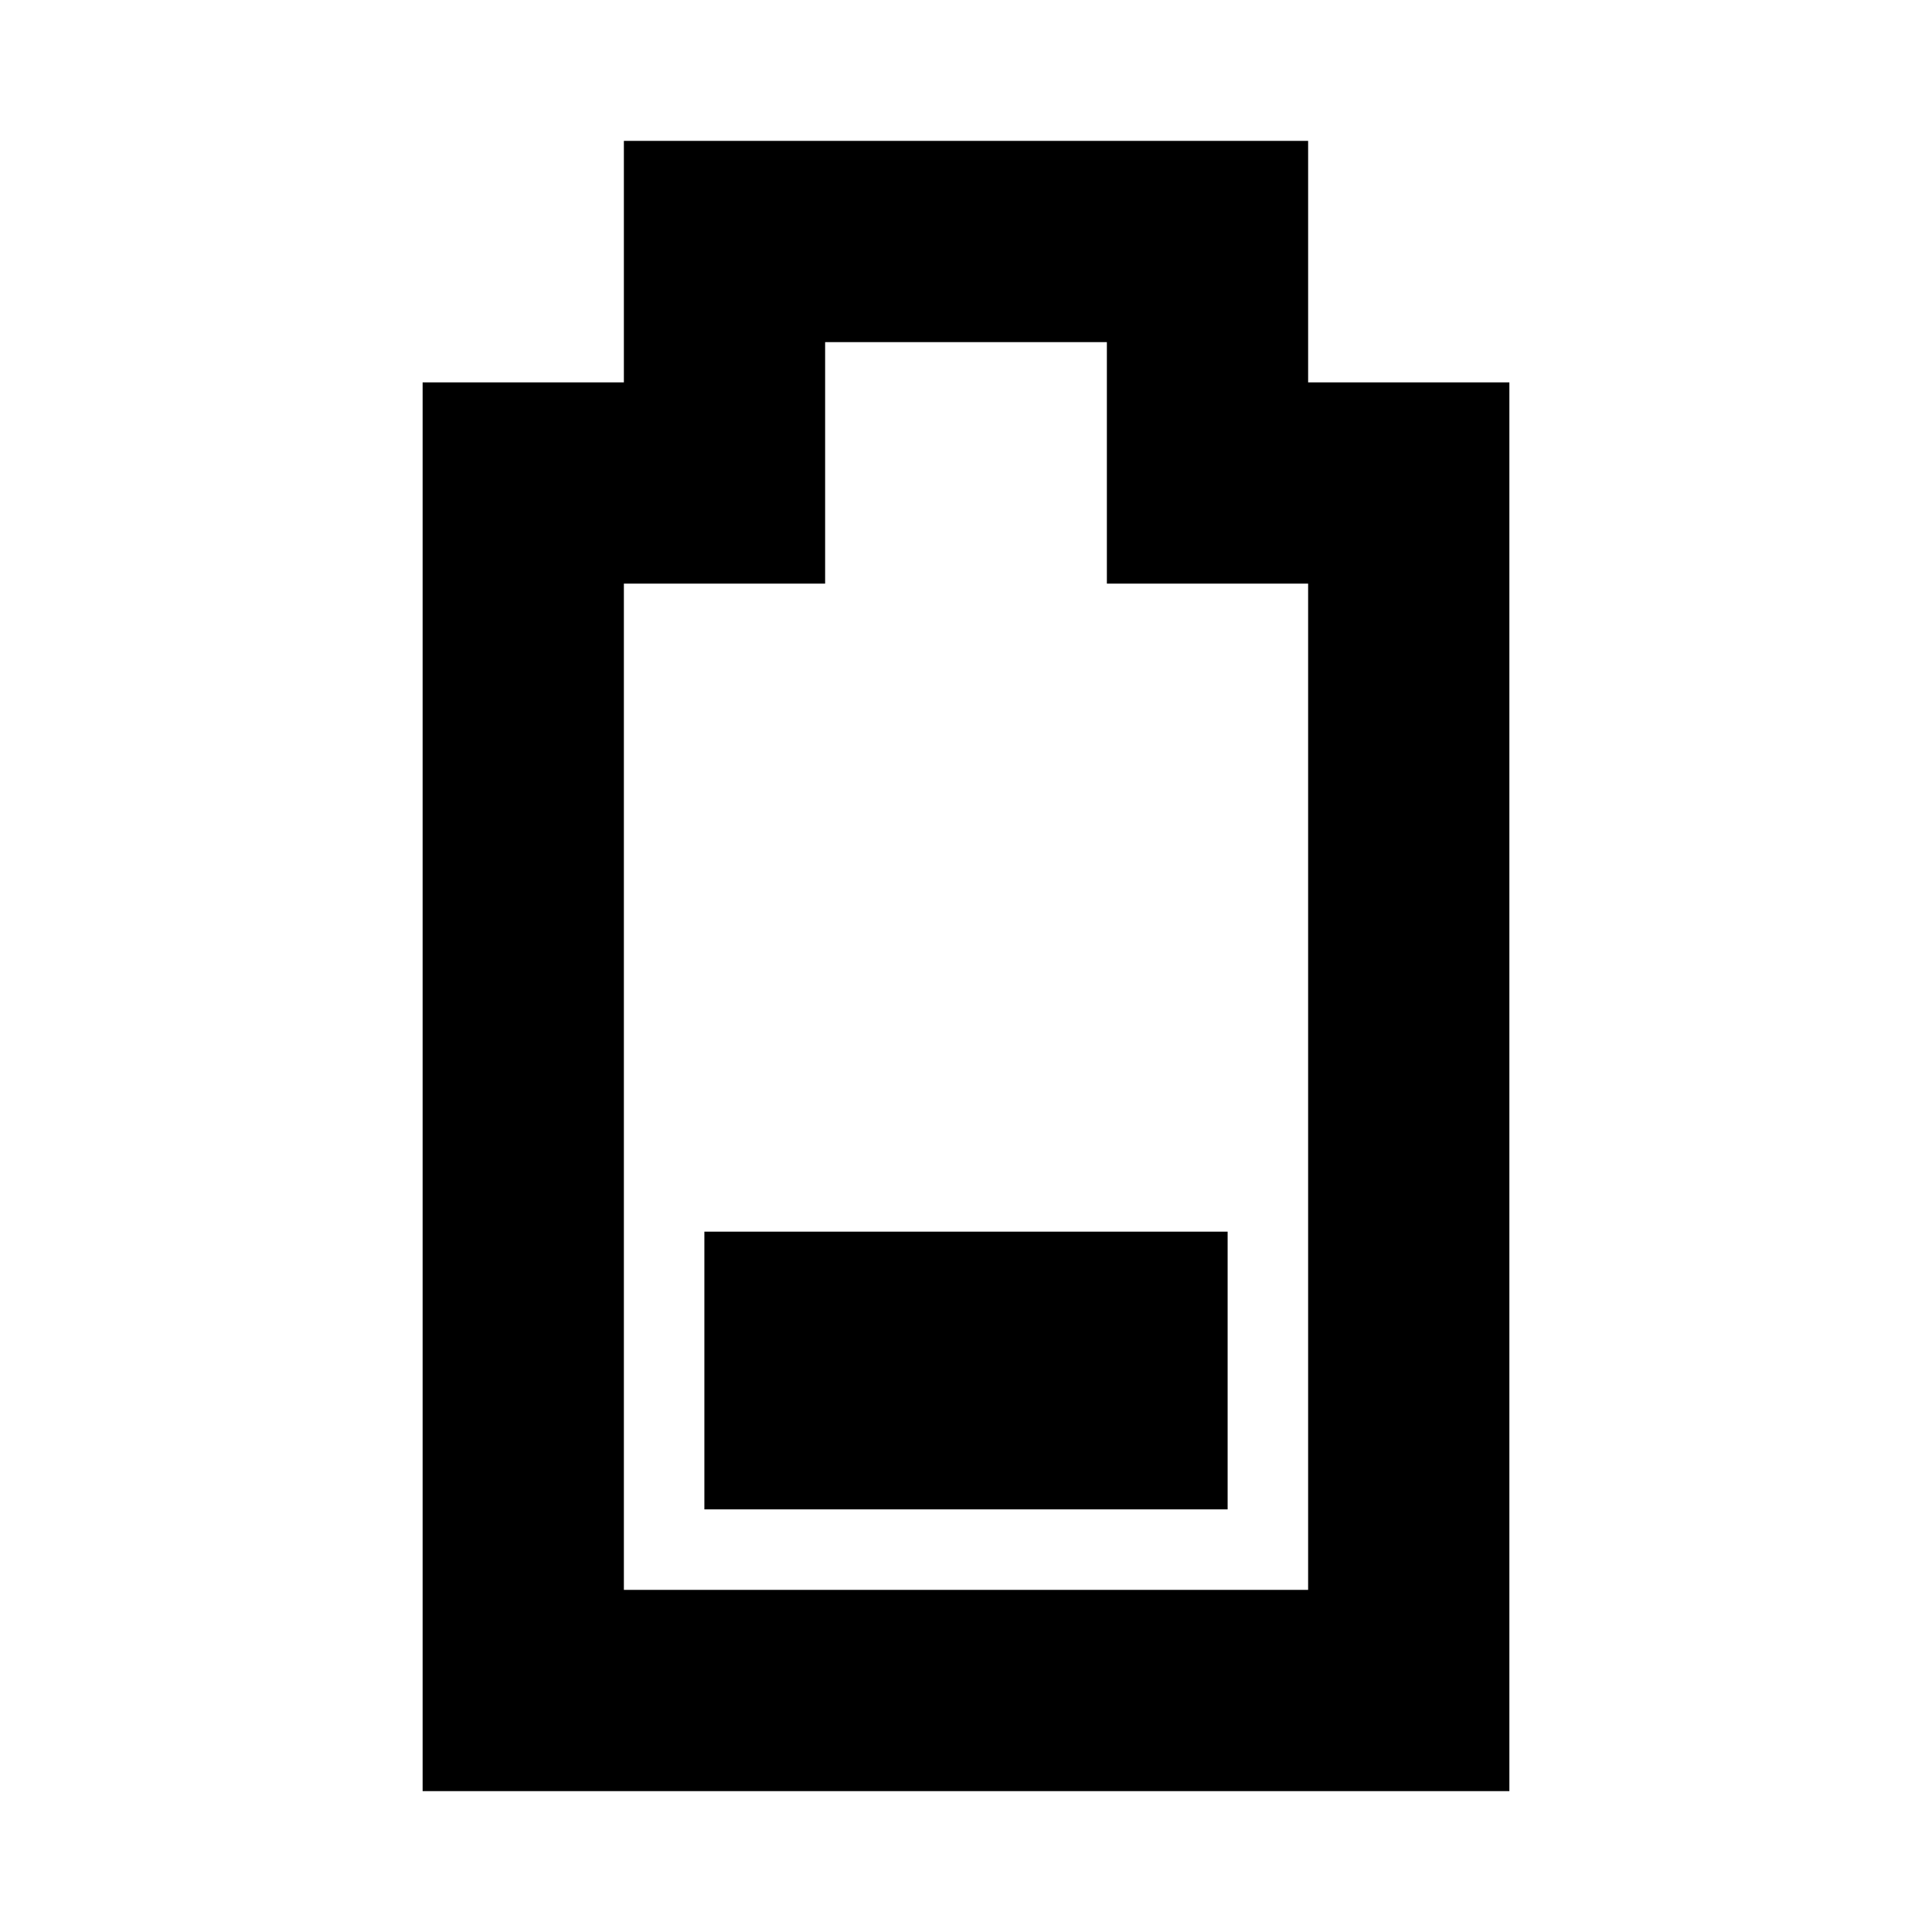
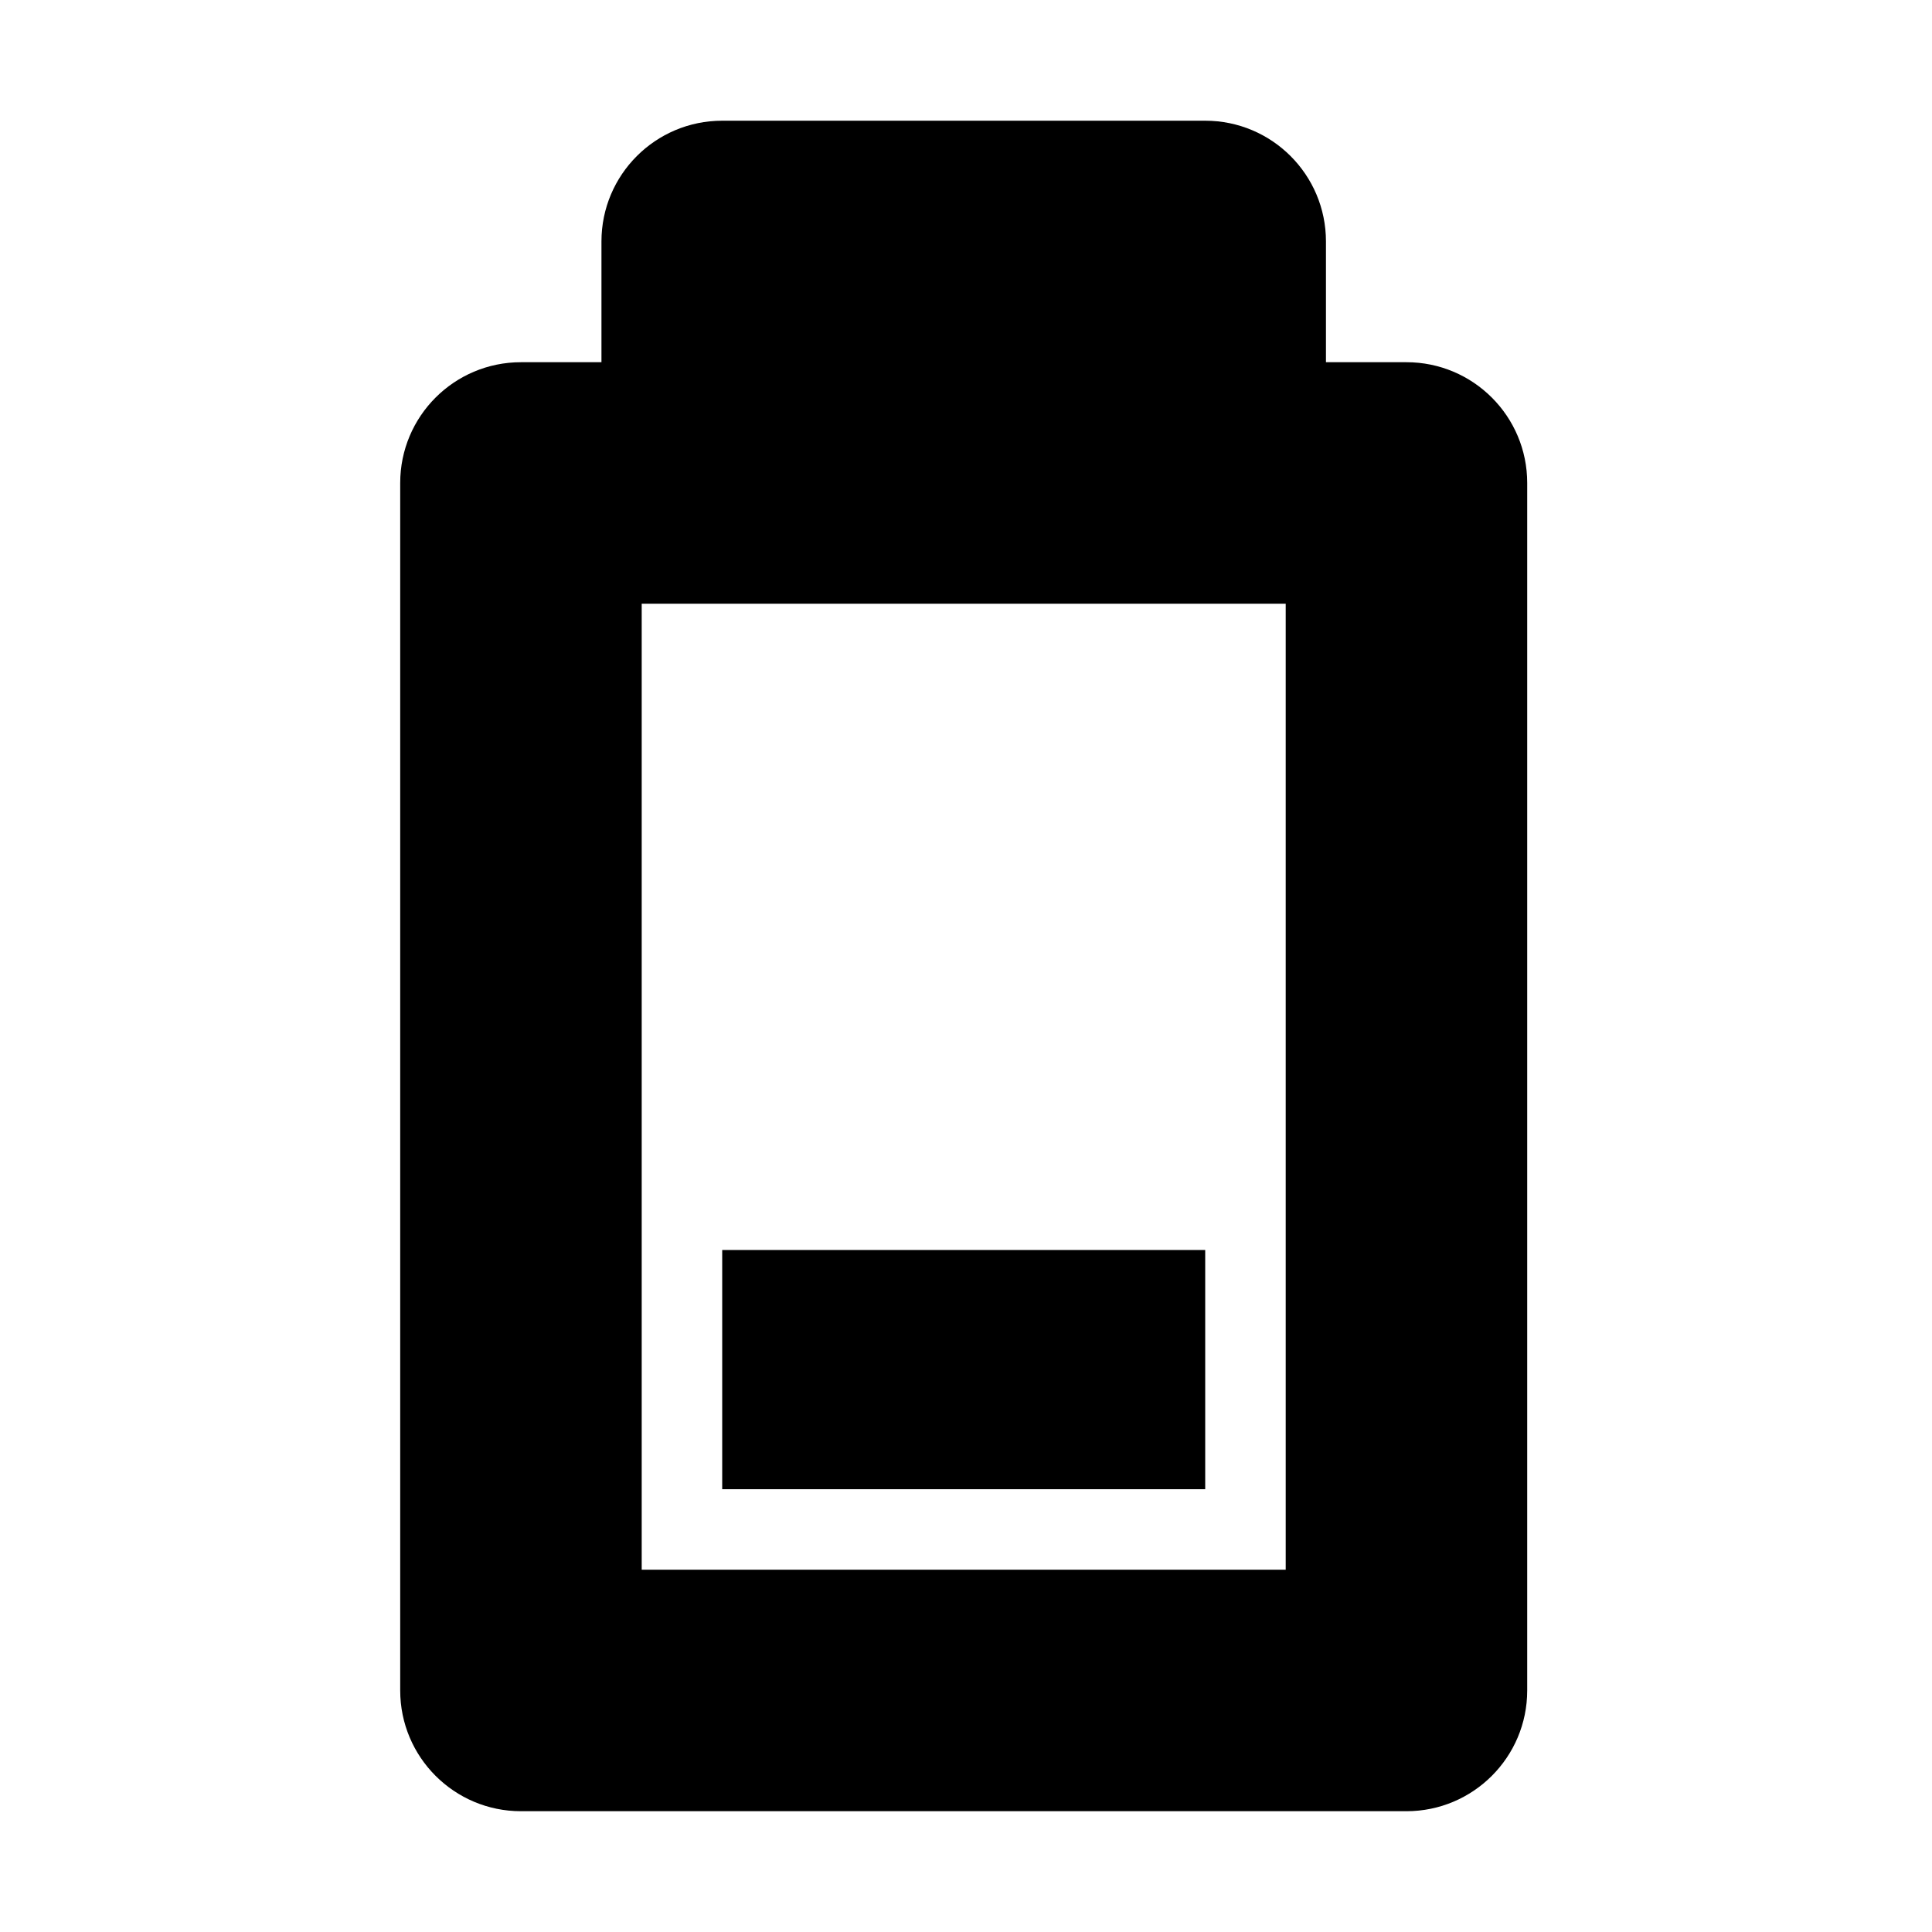
- <svg xmlns="http://www.w3.org/2000/svg" height="48" width="48" viewBox="0 0 48 48">
-   <path d="M0,0H48V48H0Z" transform="translate(0 0)" style="fill: none" />
-   <g>
-     <path d="M10.5,44.5h27V9.5h-5v-6h-17v6h-5Zm10-36h7v6h5v25h-17v-25h5Z" transform="translate(0 0)" />
-     <rect x="17.5" y="30.6" width="13" height="6.9" />
+ <svg xmlns="http://www.w3.org/2000/svg" viewBox="0 0 48 48" style="enable-background:new 0 0 48 48" xml:space="preserve">
+   <style>.st3{display:none}</style>
+   <g id="Your_Icons">
+     <path d="M0 0h48v48H0V0z" style="fill:none" />
+     <path d="M34.943 8.999h-2v-3a3 3 0 0 0-3-3h-12a3 3 0 0 0-3 3v3h-2a3 3 0 0 0-3 3v30a3 3 0 0 0 3 3h22a3 3 0 0 0 3-3v-30a3 3 0 0 0-3-3zm-3 30h-16v-24h16v24z" />
+     <path d="M17.943 31.056h12v5.943h-12z" />
  </g>
</svg>
